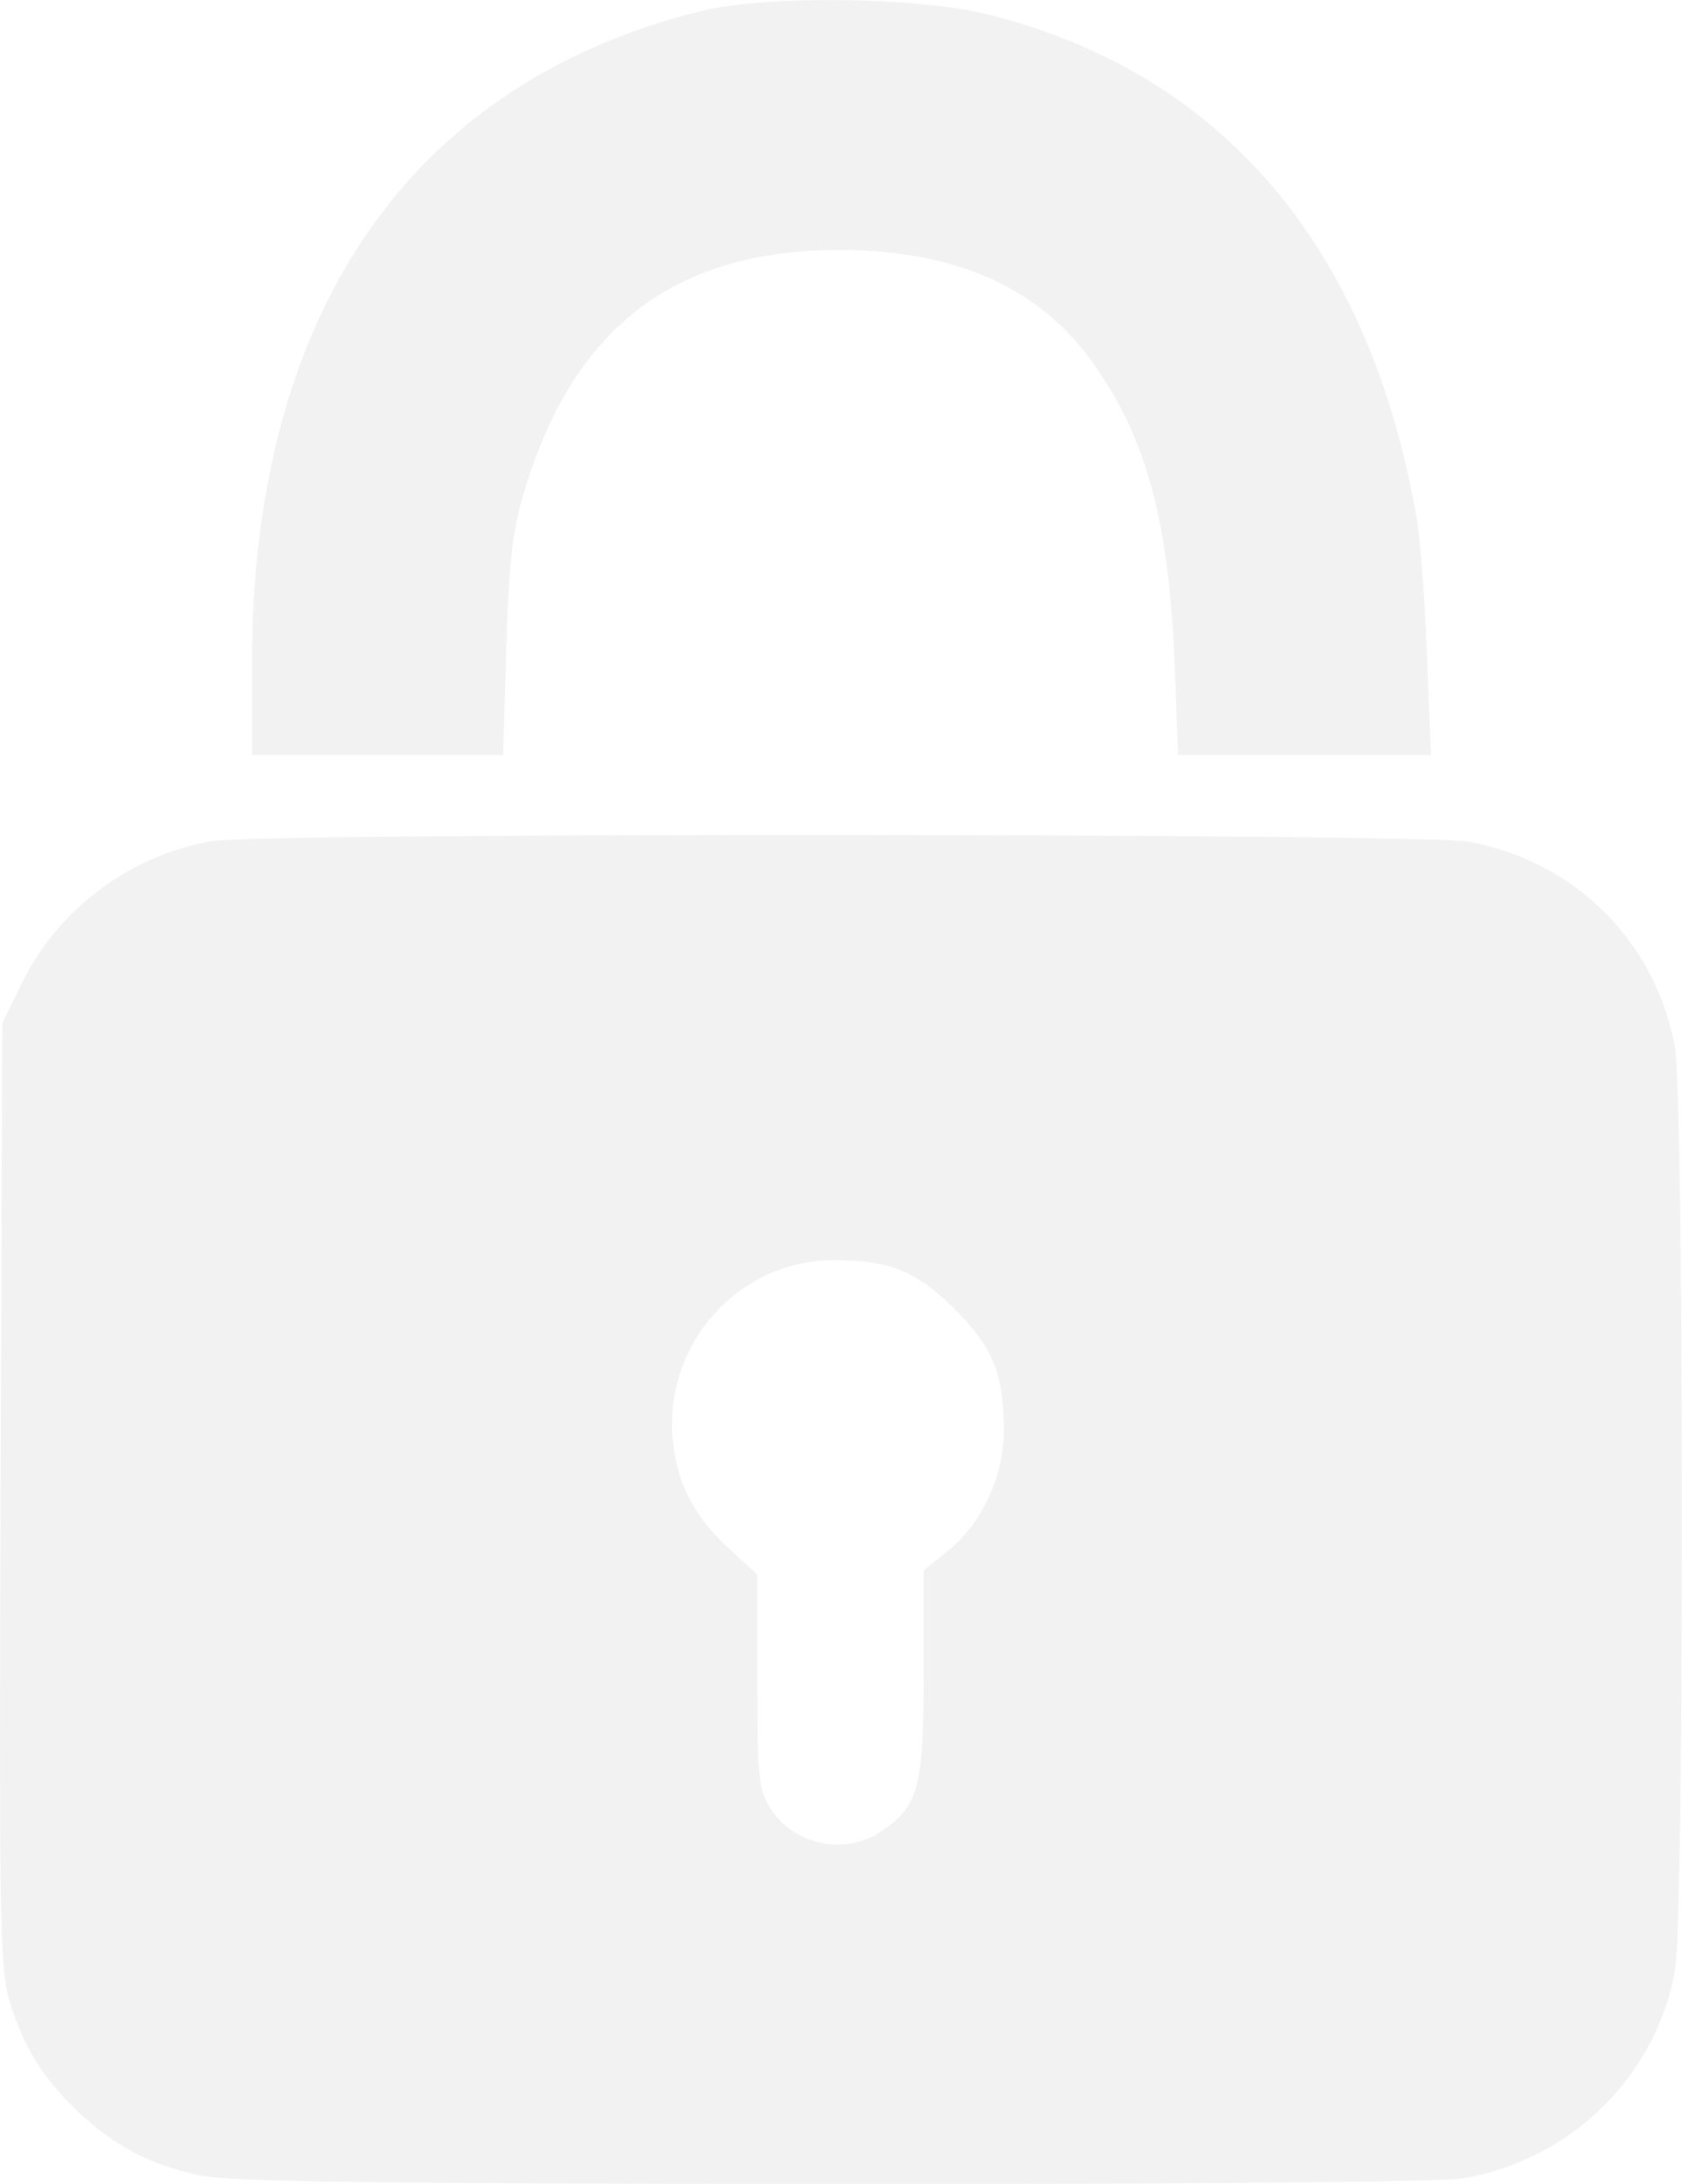
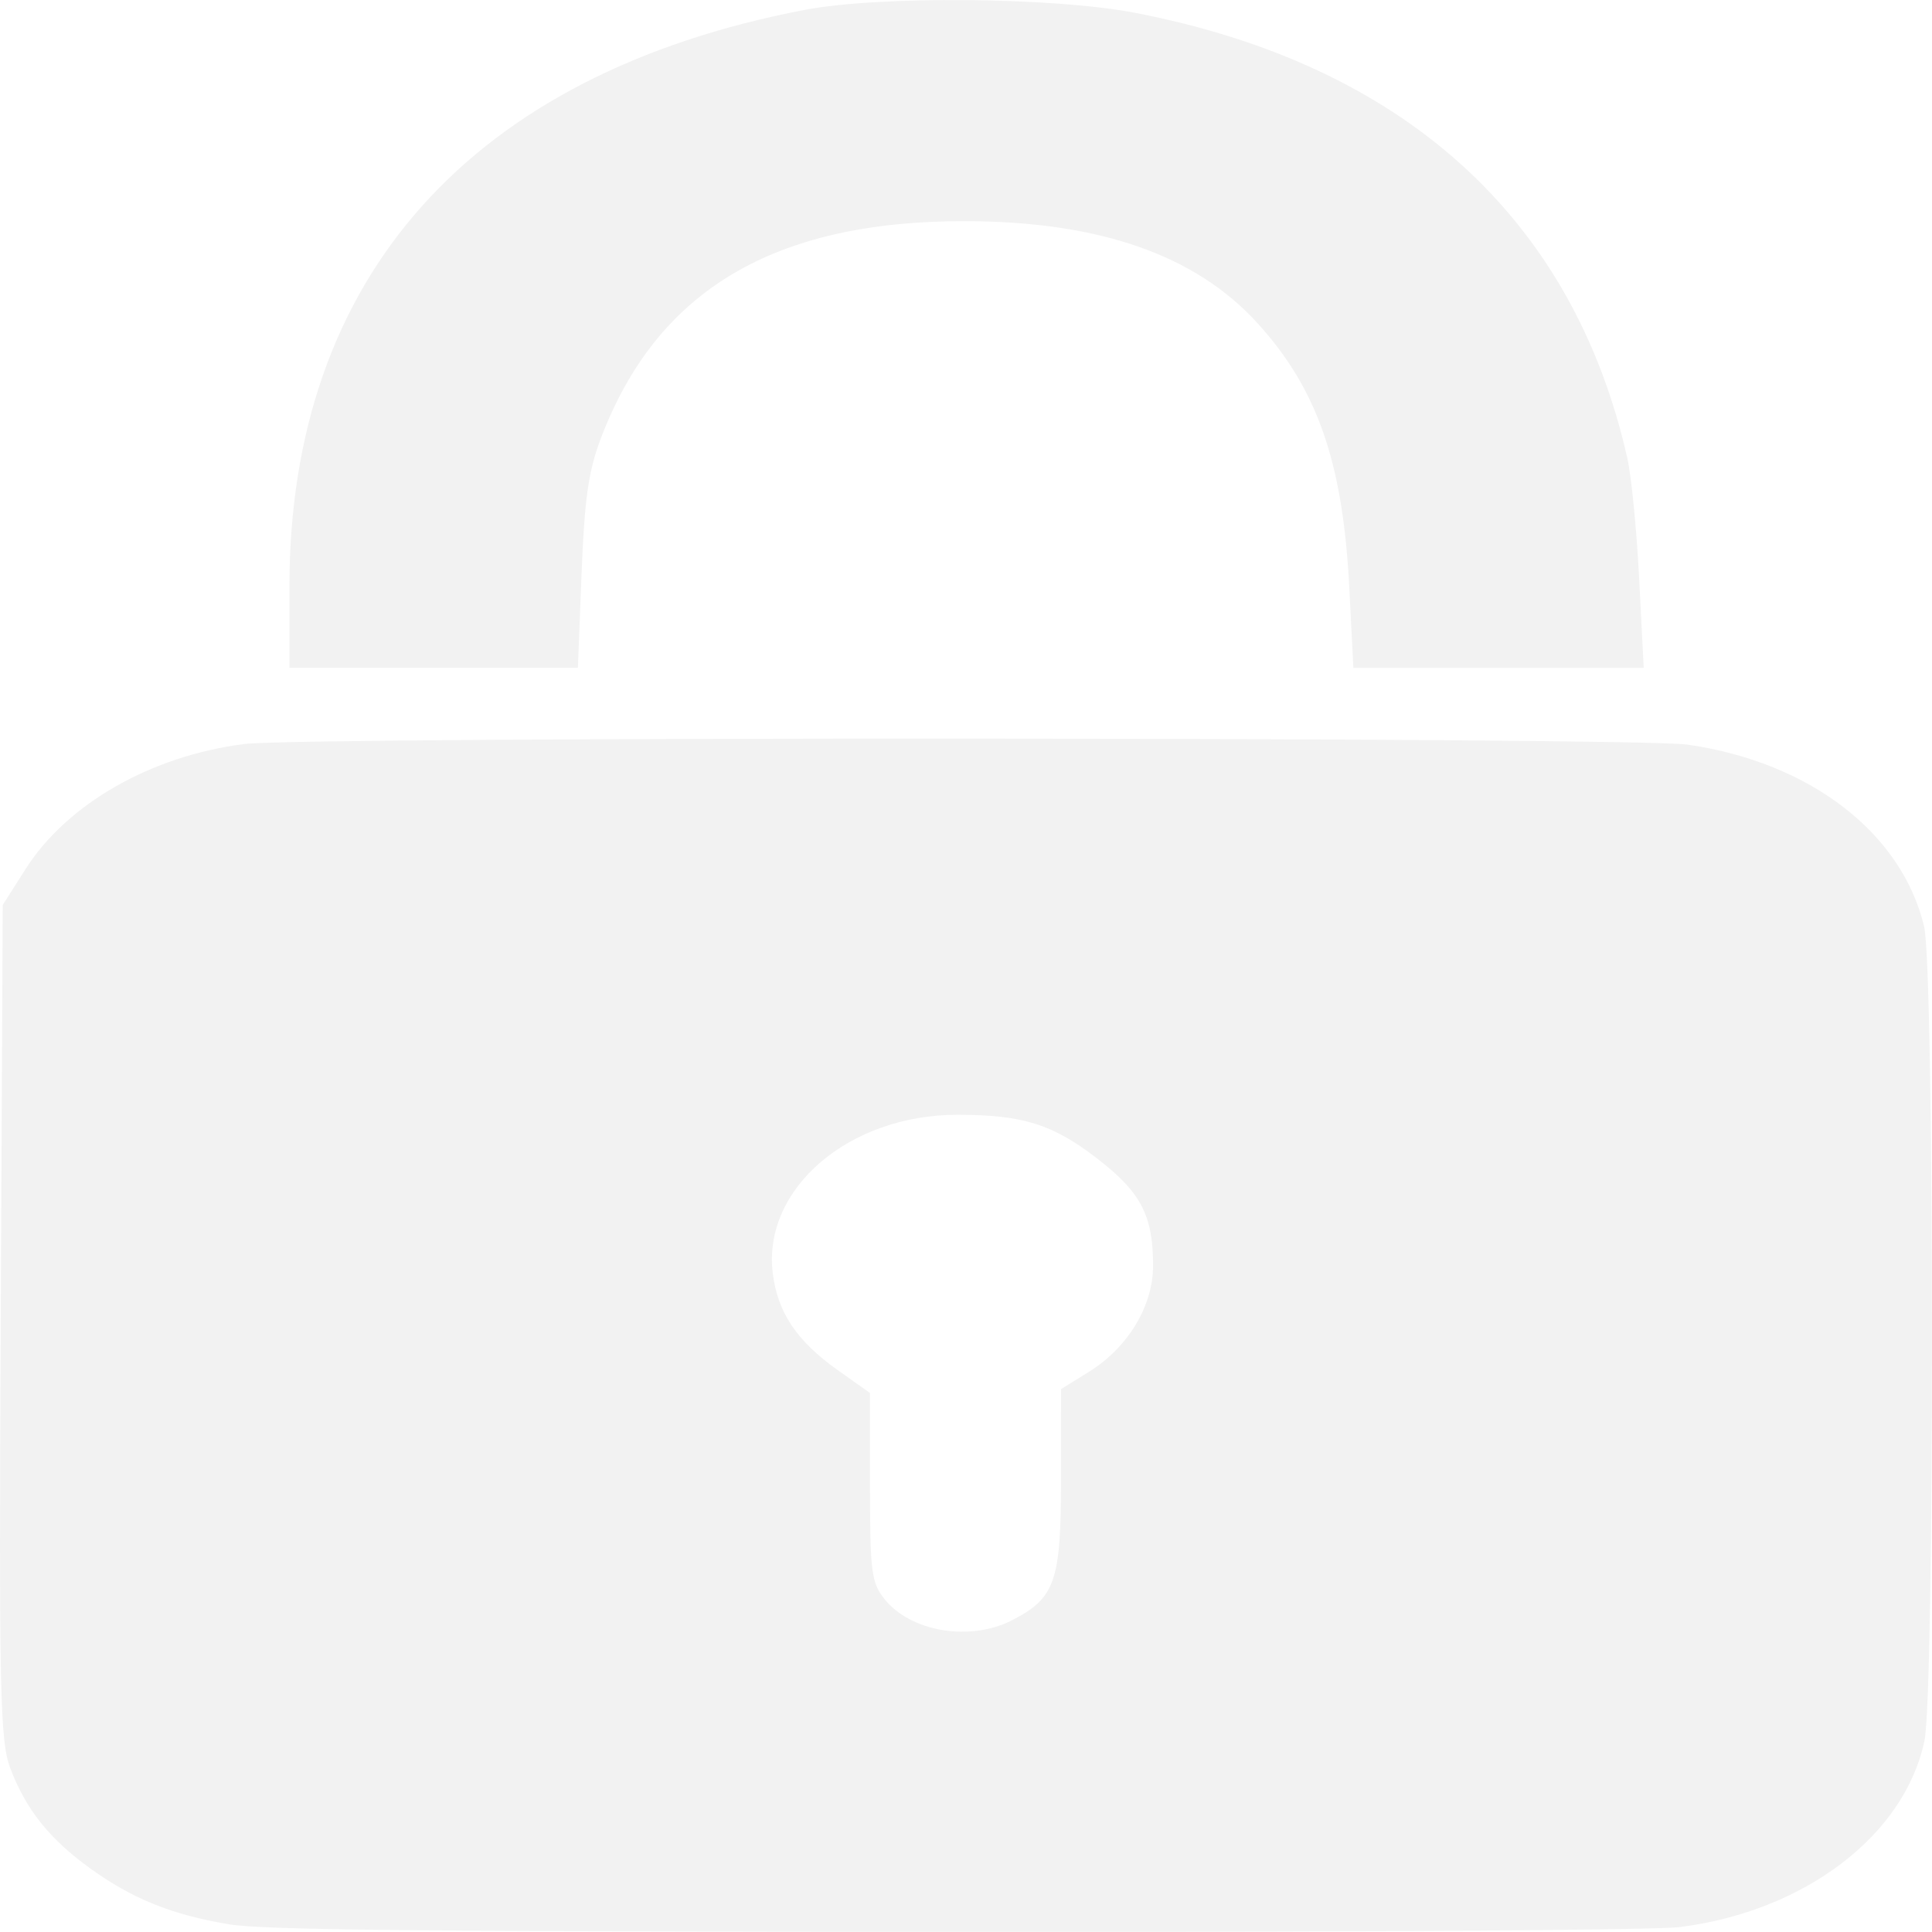
- <svg xmlns="http://www.w3.org/2000/svg" width="4.074mm" height="5.292mm" viewBox="0 0 4.074 5.292" version="1.1" id="svg1" xml:space="preserve">
+ <svg xmlns="http://www.w3.org/2000/svg" width="5.292mm" height="5.292mm" viewBox="0 0 5.292 5.292" version="1.1" id="svg1" xml:space="preserve">
  <defs id="defs1" />
-   <g id="layer1" transform="matrix(0.1511905,0,0,0.1511905,-3.617203,-2.269112)">
+   <g id="layer1" transform="matrix(0.1963668,0,0,0.1511905,-4.698037,-2.269112)">
    <path style="fill:#f2f2f2;stroke-width:0.373" d="m 27.111,49.869 c -0.788,-0.171 -1.339,-0.46 -1.925,-1.008 -0.57,-0.533 -0.901,-1.072 -1.118,-1.819 -0.143,-0.493 -0.158,-1.368 -0.133,-8.096 l 0.028,-7.543 0.318,-0.649 c 0.579,-1.183 1.753,-2.054 3.057,-2.267 0.828,-0.136 19.383,-0.126 20.122,0.011 1.707,0.316 2.991,1.596 3.304,3.294 0.143,0.778 0.148,13.874 0.005,14.755 -0.278,1.712 -1.67,3.089 -3.413,3.374 -0.347,0.057 -4.424,0.092 -10.11,0.088 -7.537,-0.006 -9.655,-0.035 -10.133,-0.139 z m 10.933,-5.508 c 0.6,-0.401 0.681,-0.703 0.681,-2.549 l 1.55e-4,-1.637 0.384,-0.309 c 0.548,-0.44 0.9,-1.194 0.9,-1.929 0,-0.911 -0.169,-1.329 -0.786,-1.946 -0.617,-0.617 -1.035,-0.786 -1.946,-0.786 -1.51,0 -2.712,1.335 -2.574,2.86 0.065,0.714 0.333,1.236 0.904,1.763 l 0.453,0.417 3.66e-4,1.701 c 3.36e-4,1.532 0.02,1.734 0.199,2.028 0.366,0.6 1.197,0.78 1.785,0.387 z M 27.962,25.636 c 0,-5.606 2.535,-9.292 7.185,-10.448 1.042,-0.259 3.466,-0.232 4.603,0.051 3.749,0.934 6.117,3.714 6.874,8.067 0.057,0.326 0.132,1.315 0.166,2.197 l 0.063,1.605 h -2.025 -2.025 l -0.057,-1.457 c -0.089,-2.267 -0.445,-3.597 -1.284,-4.793 -0.864,-1.232 -2.204,-1.838 -4.07,-1.843 -2.677,-0.006 -4.309,1.259 -5.09,3.949 -0.169,0.581 -0.225,1.097 -0.265,2.44 l -0.051,1.703 h -2.012 -2.012 z" id="path8" />
  </g>
</svg>
